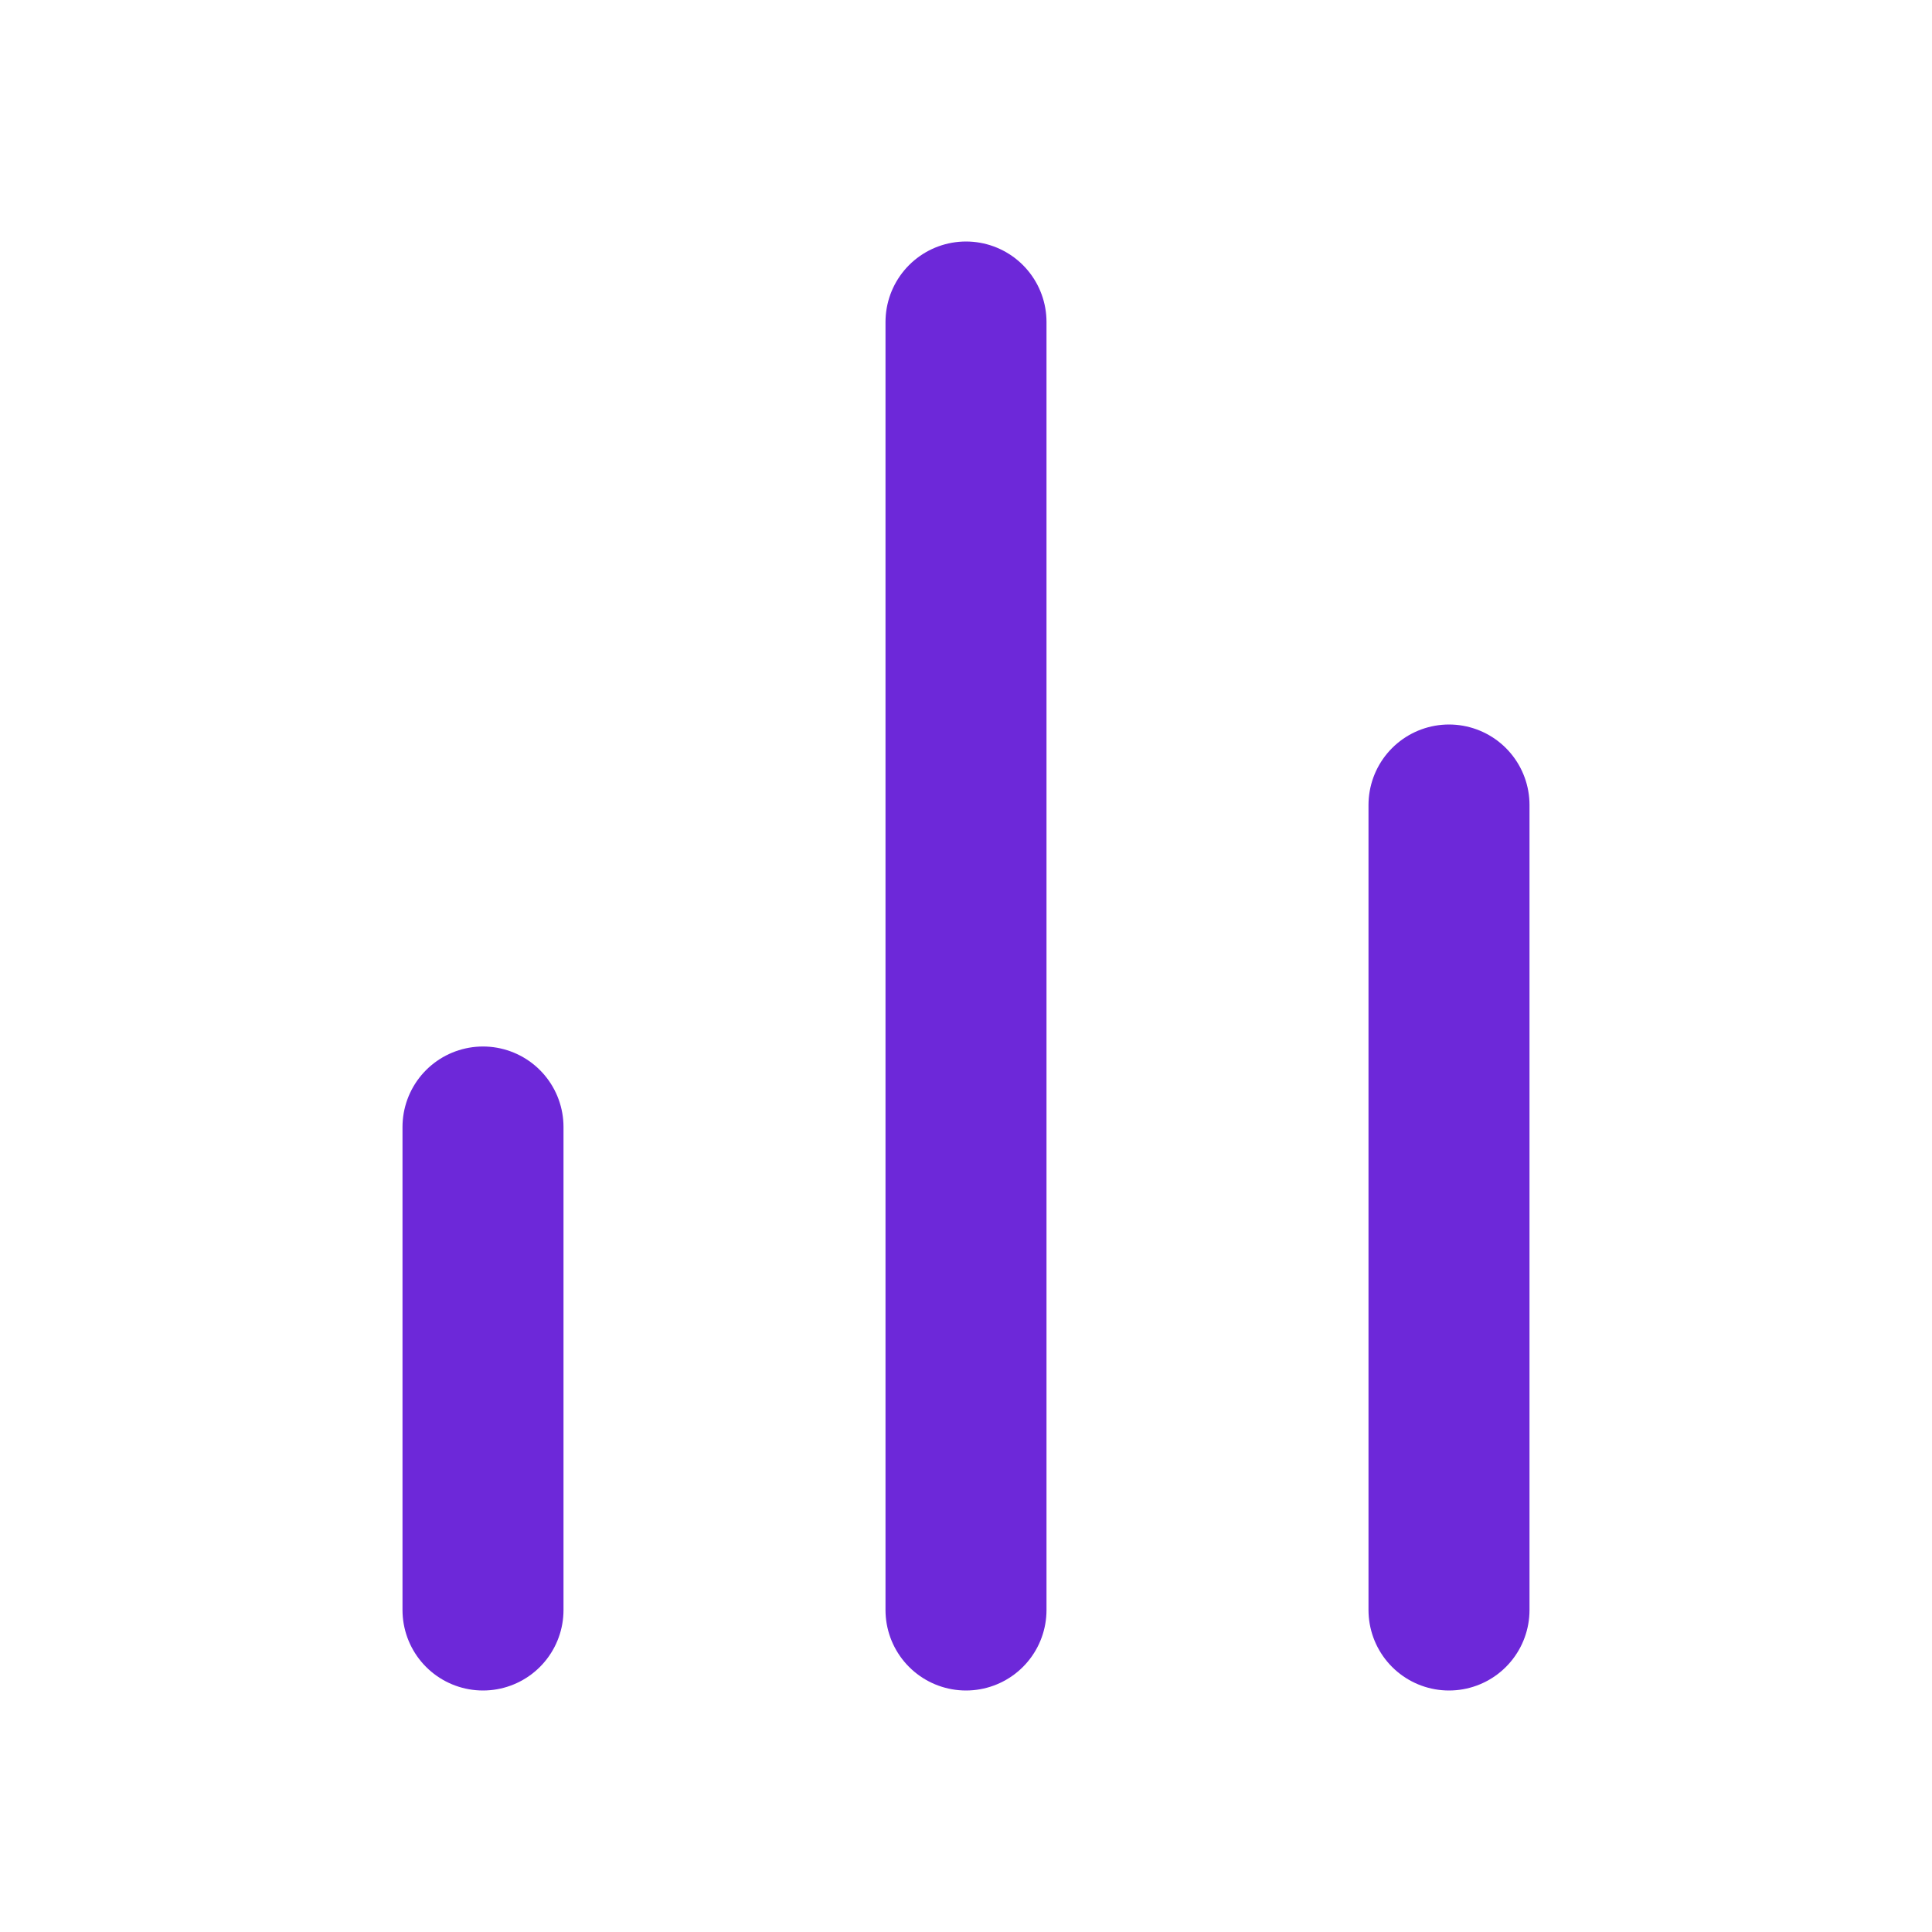
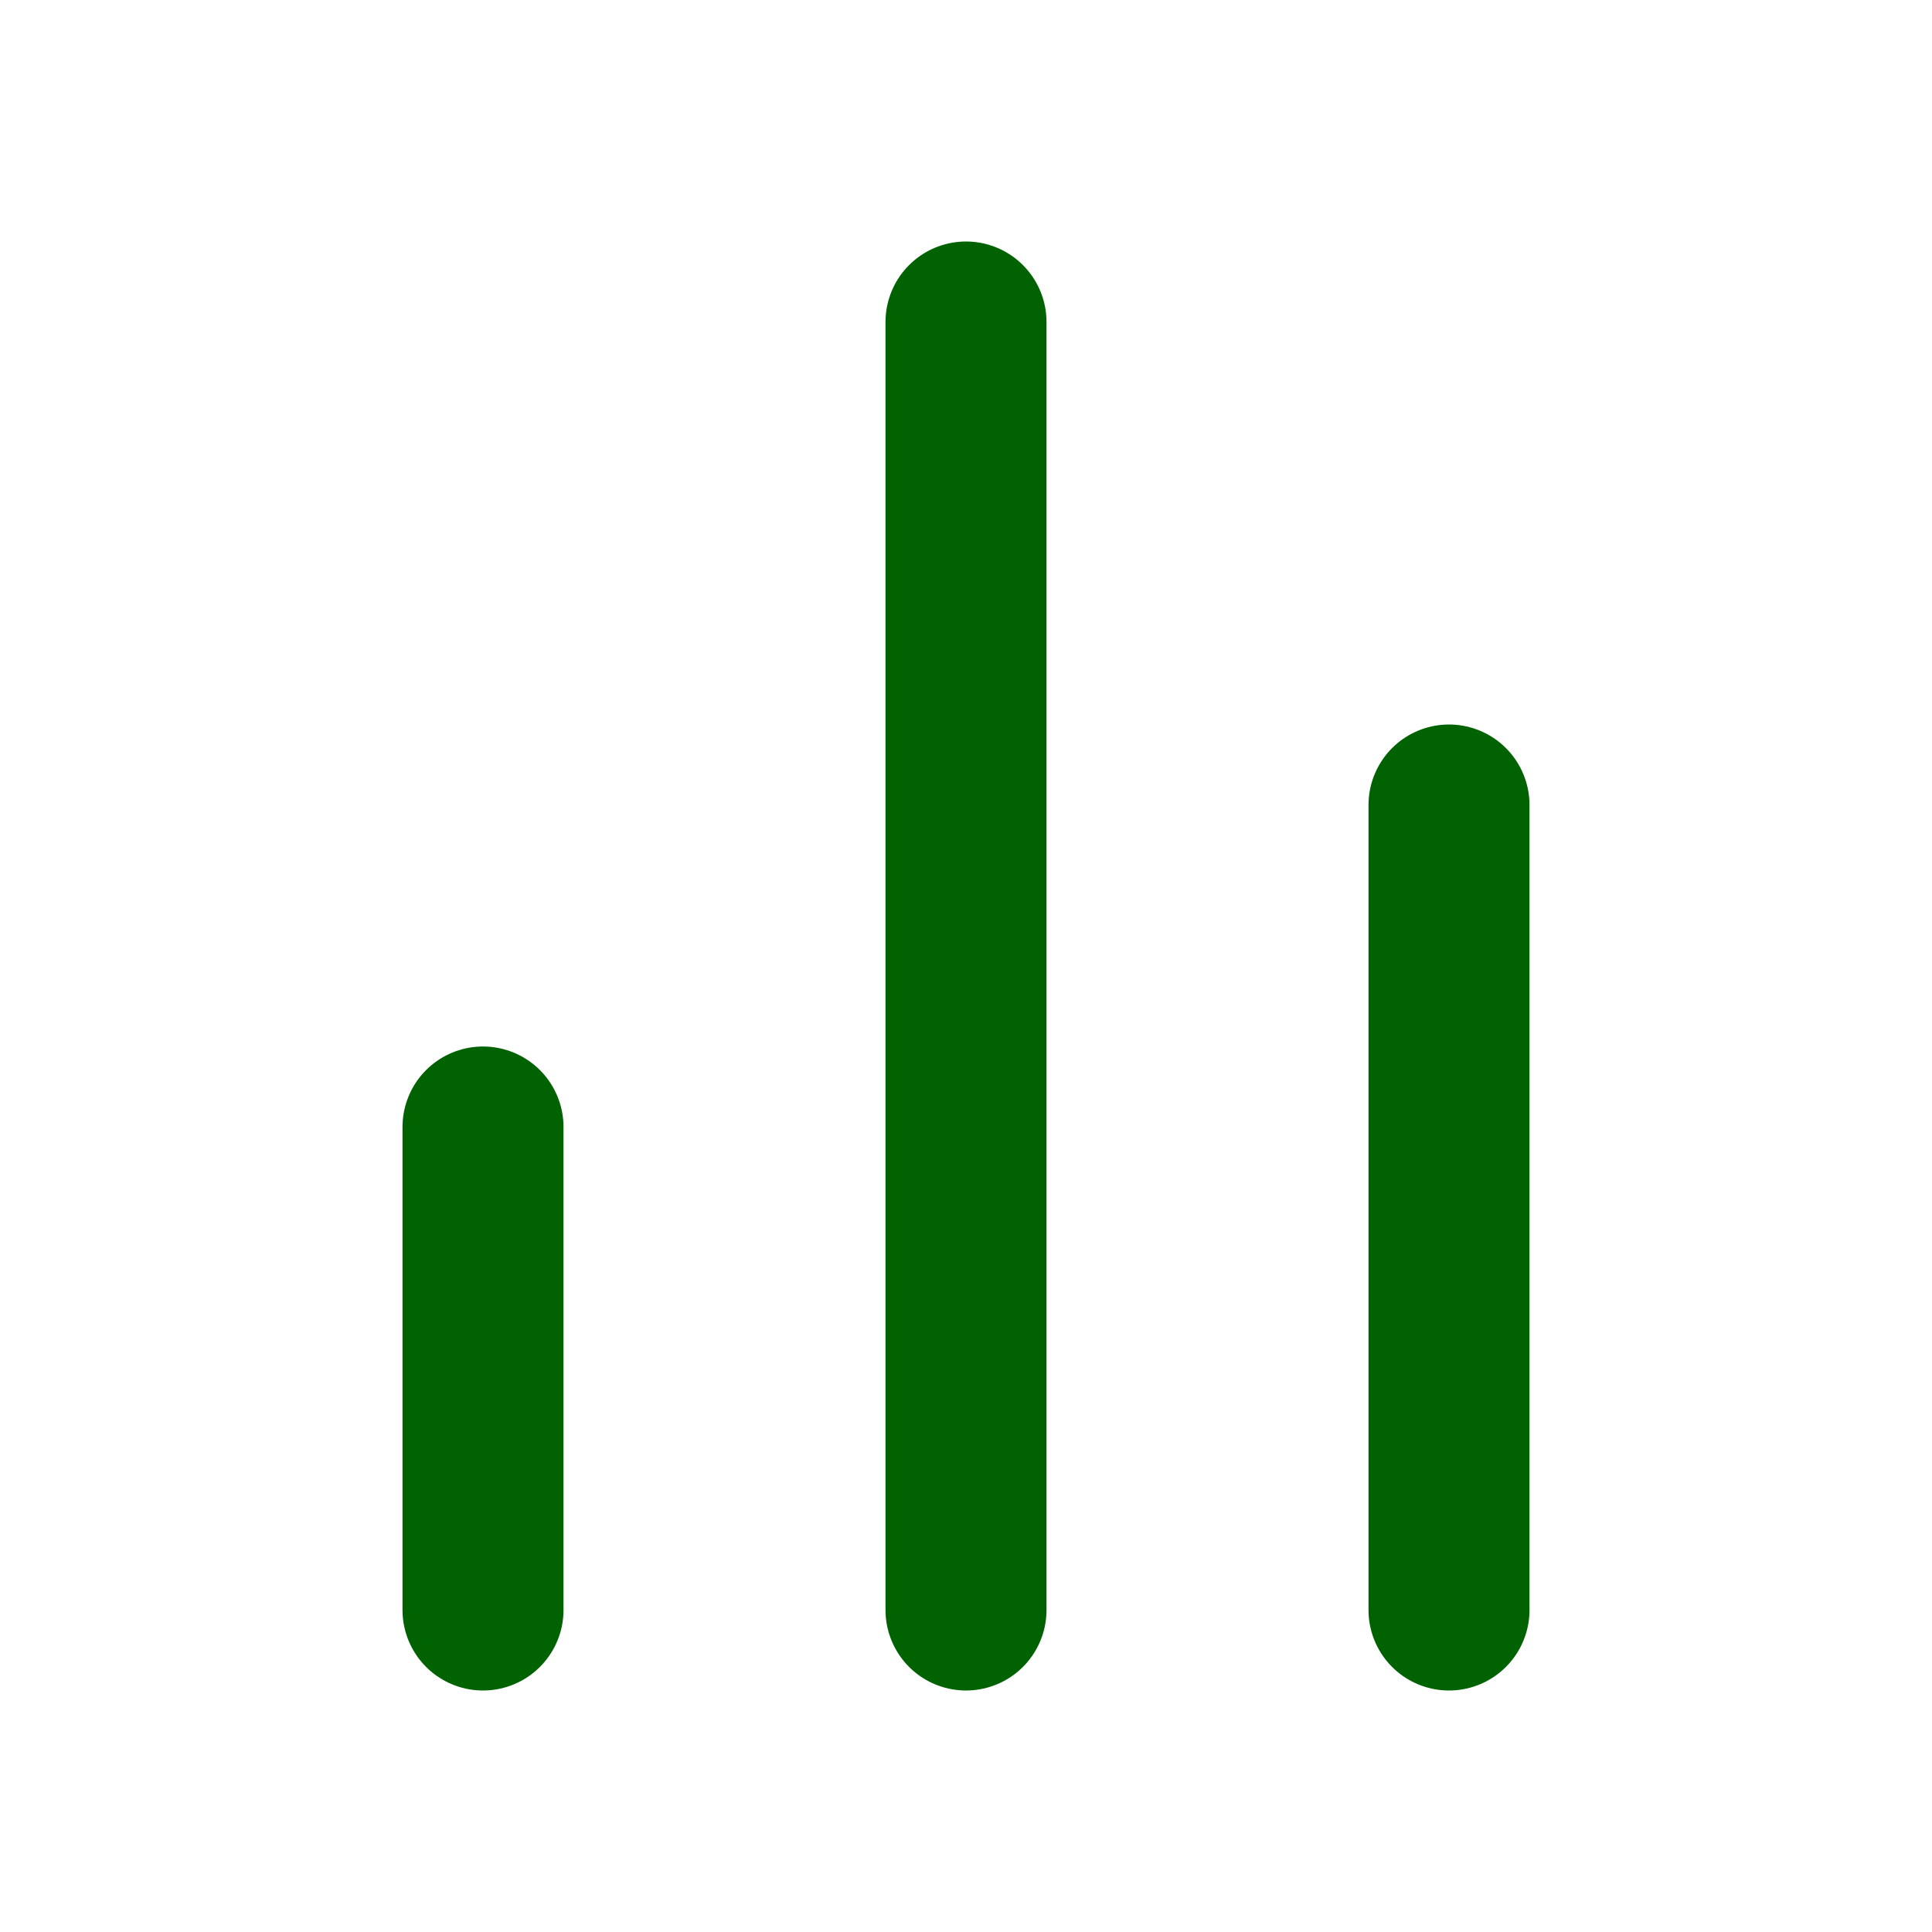
<svg xmlns="http://www.w3.org/2000/svg" viewBox="0 0 24 24" fill="none" stroke-width="2" stroke-linecap="round" stroke-linejoin="round">
  <style>
    path {
-       stroke: #6d28d9;
+       stroke: #006200;
    }
    @media (prefers-color-scheme: dark) {
      path {
-         stroke: #a78bfa;
+         stroke: #2dd047;
      }
    }
  </style>
  <path d="M18 20V10" />
  <path d="M12 20V4" />
  <path d="M6 20v-6" />
</svg>
